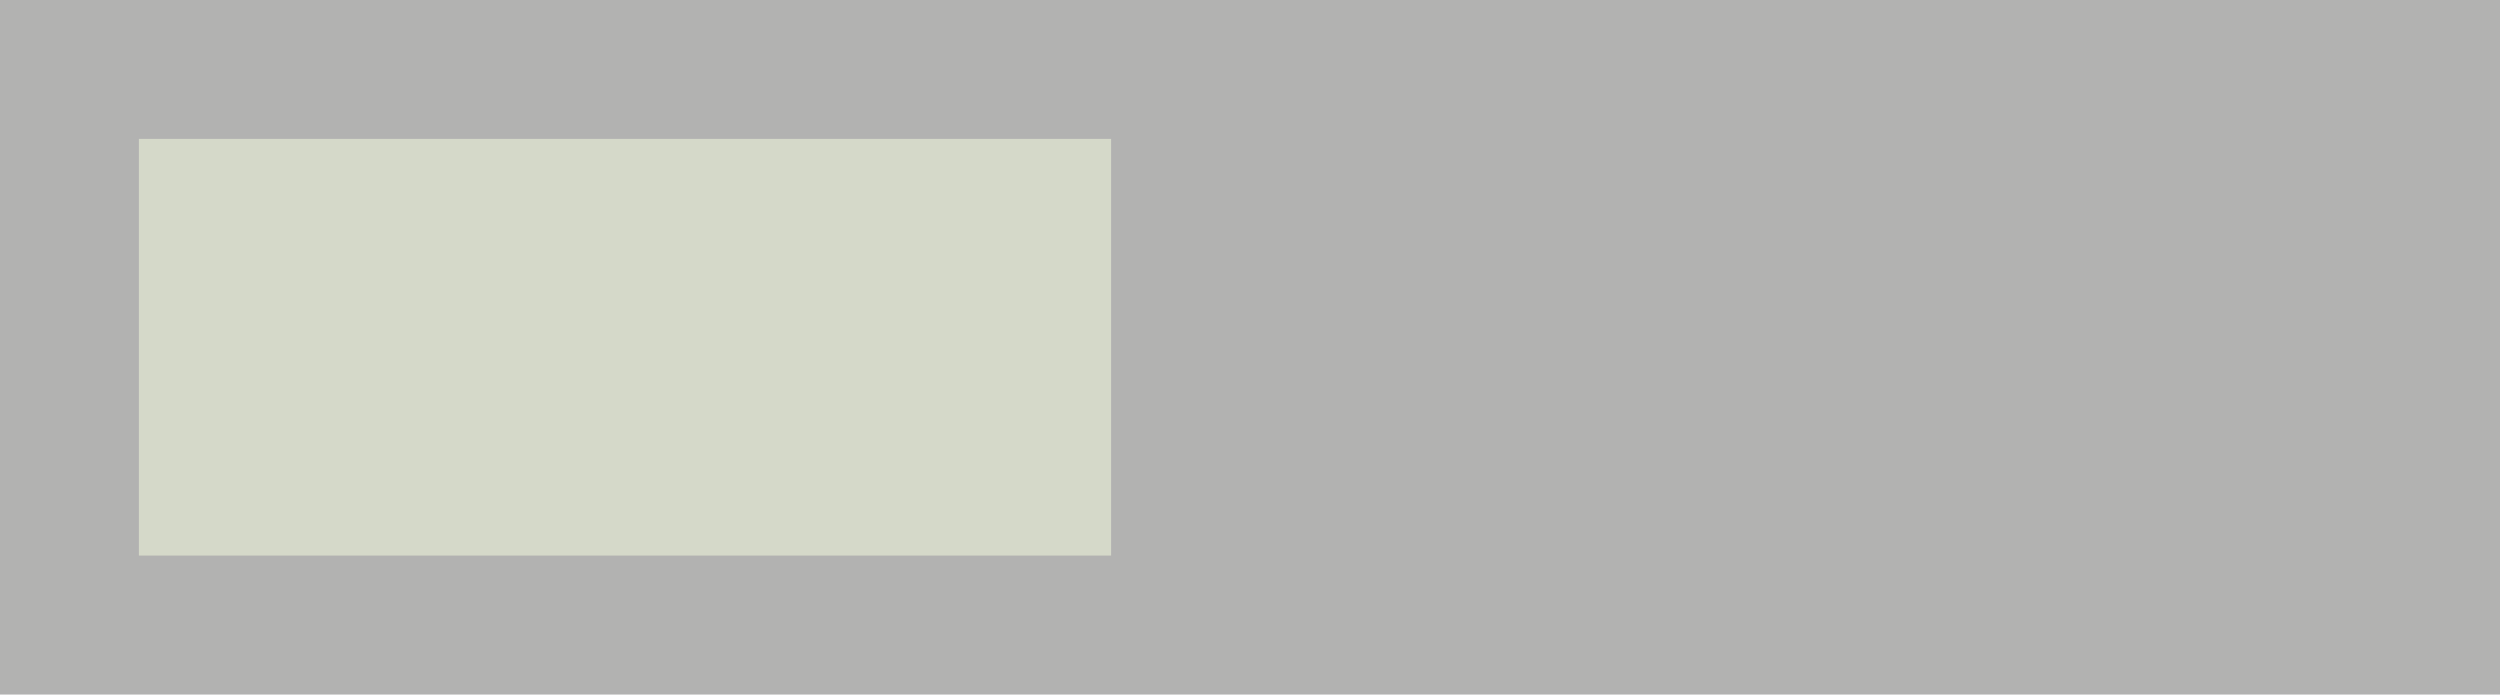
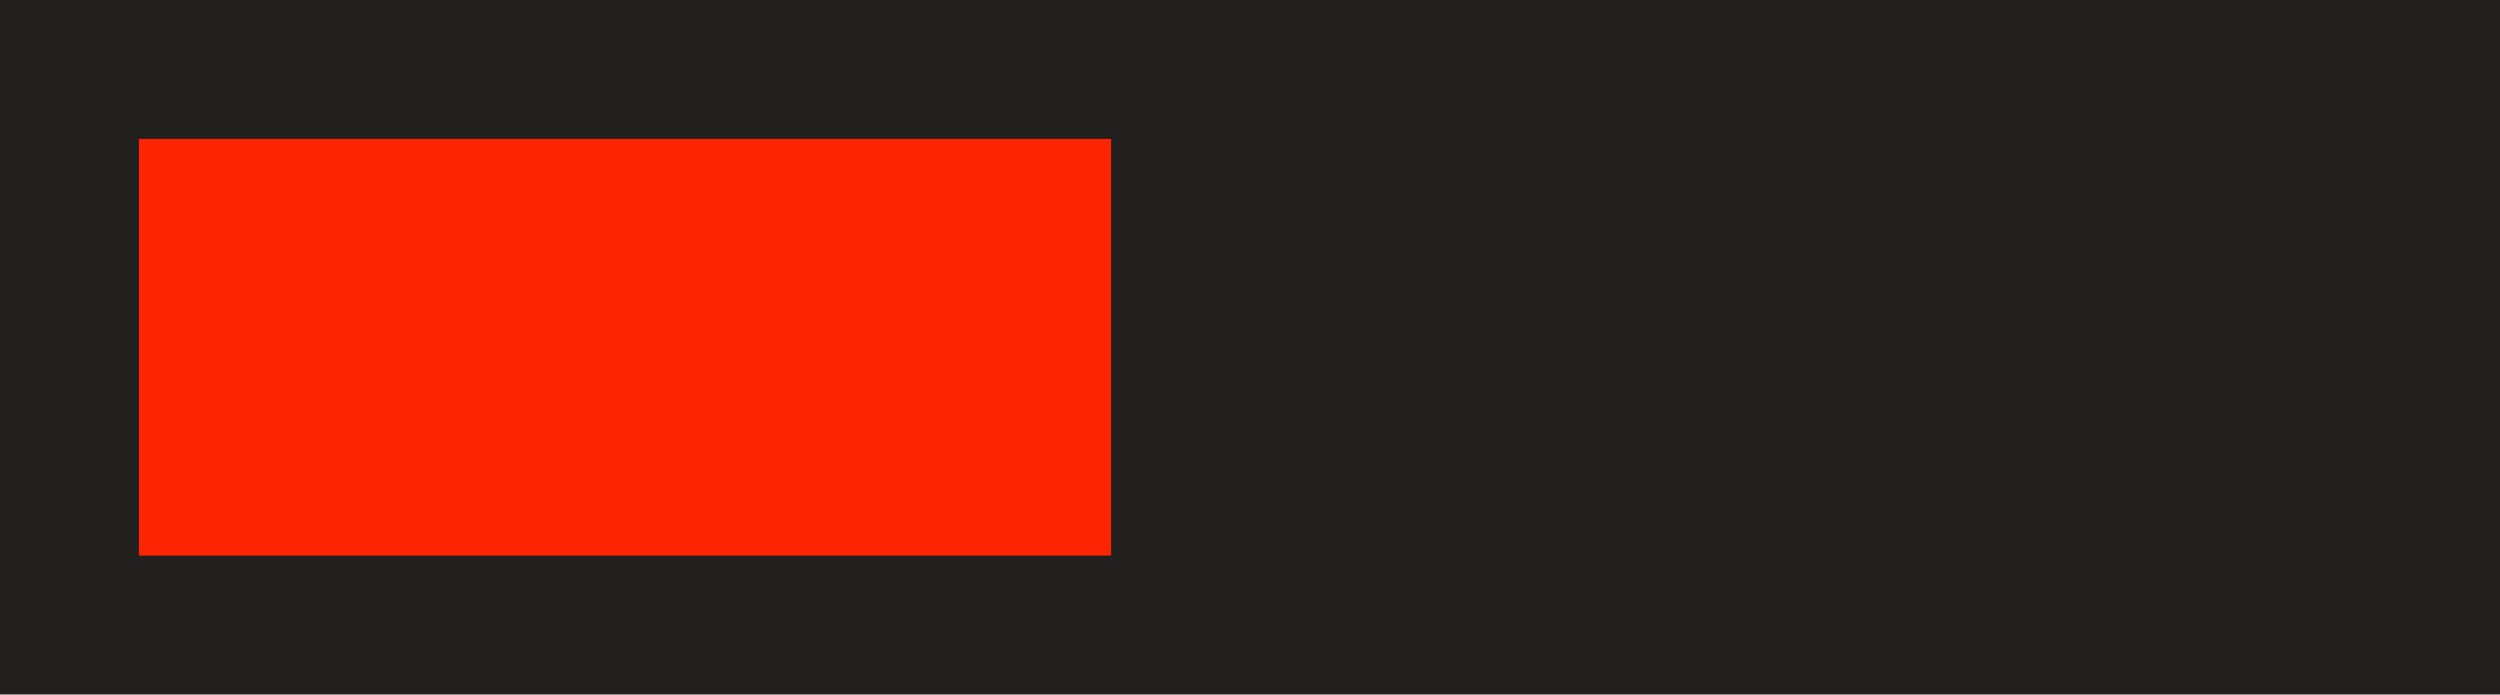
<svg xmlns="http://www.w3.org/2000/svg" width="36" height="10" viewBox="0 0 36 10" fill="none">
-   <g opacity="0.3">
-     <rect width="36" height="10" fill="#21201F" />
-     <rect x="2" y="2" width="14" height="6" fill="#97A56E" />
-     <rect x="20" y="2" width="14" height="6" fill="#21201F" />
+   <g clip-path="url(#clip0_295_6749)">
+     <path d="M36 0H0V10H36V0Z" fill="#21201F" />
+     <path d="M16 2H2V8H16V2Z" fill="#FD2501" />
+     <path d="M34 2H20V8H34V2Z" fill="#21201F" />
  </g>
+   <defs>
+     <clipPath id="clip0_295_6749">
+       <rect width="36" height="10" fill="white" />
+     </clipPath>
+   </defs>
</svg>
